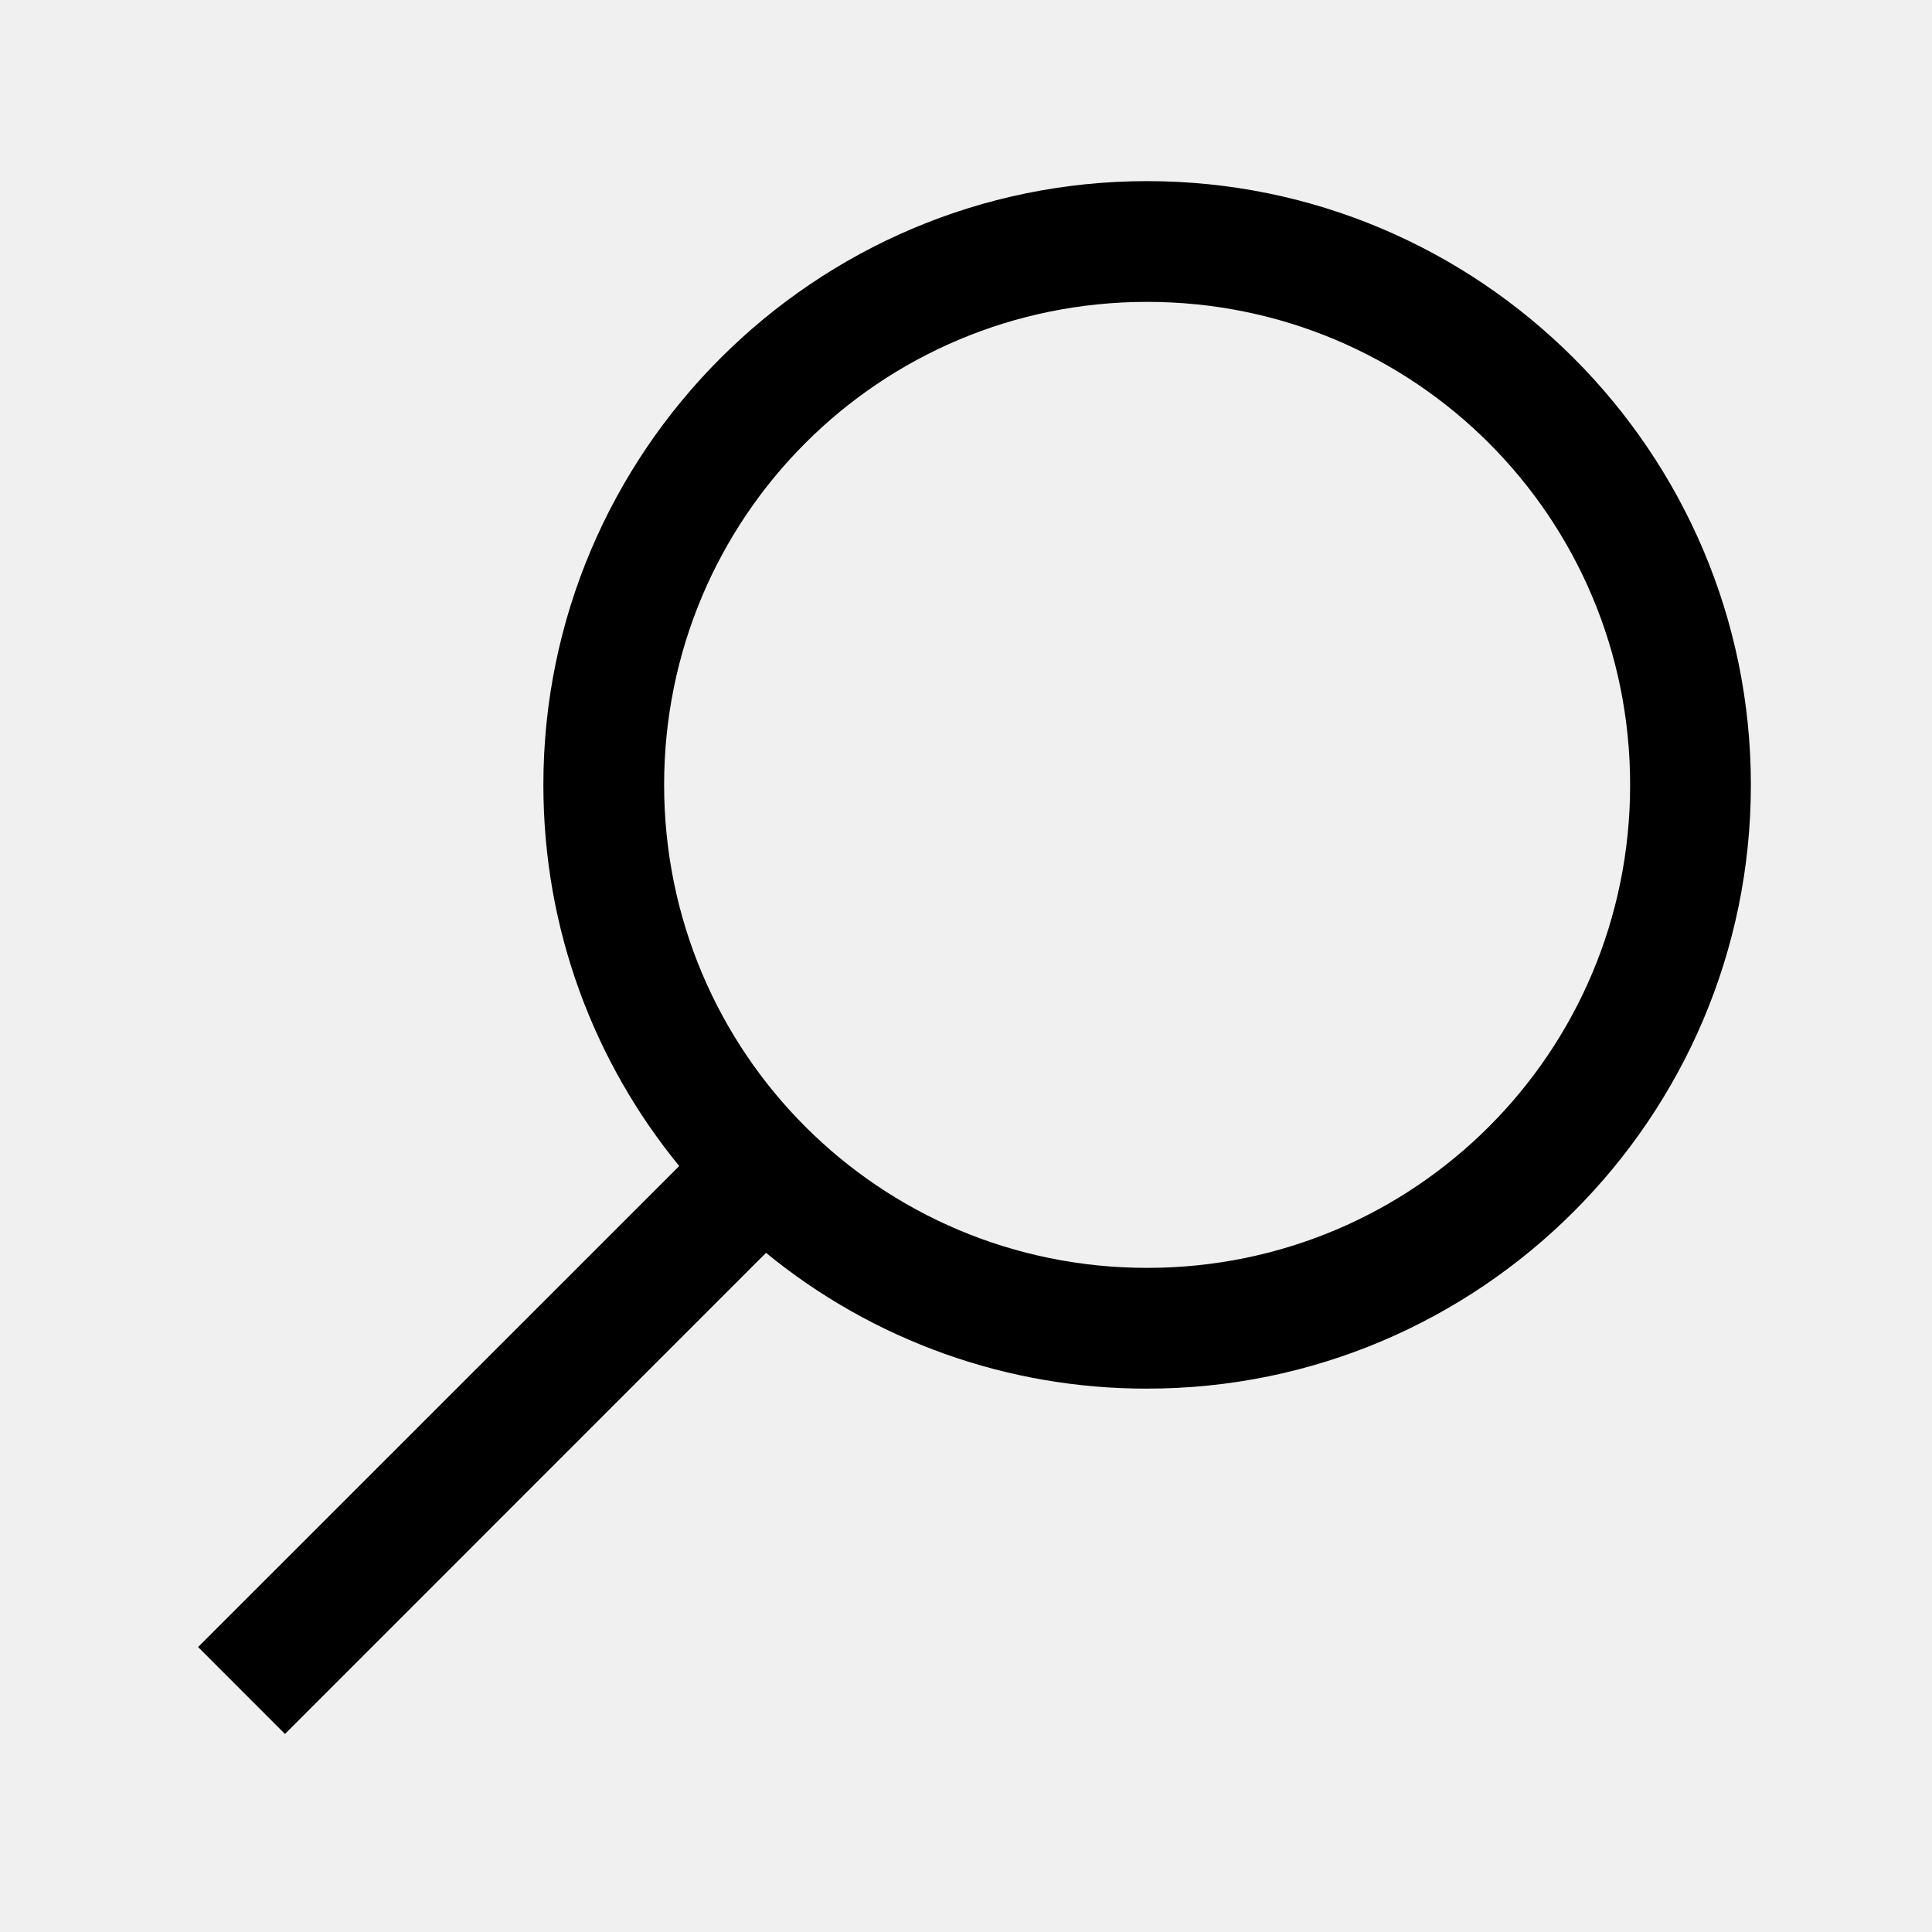
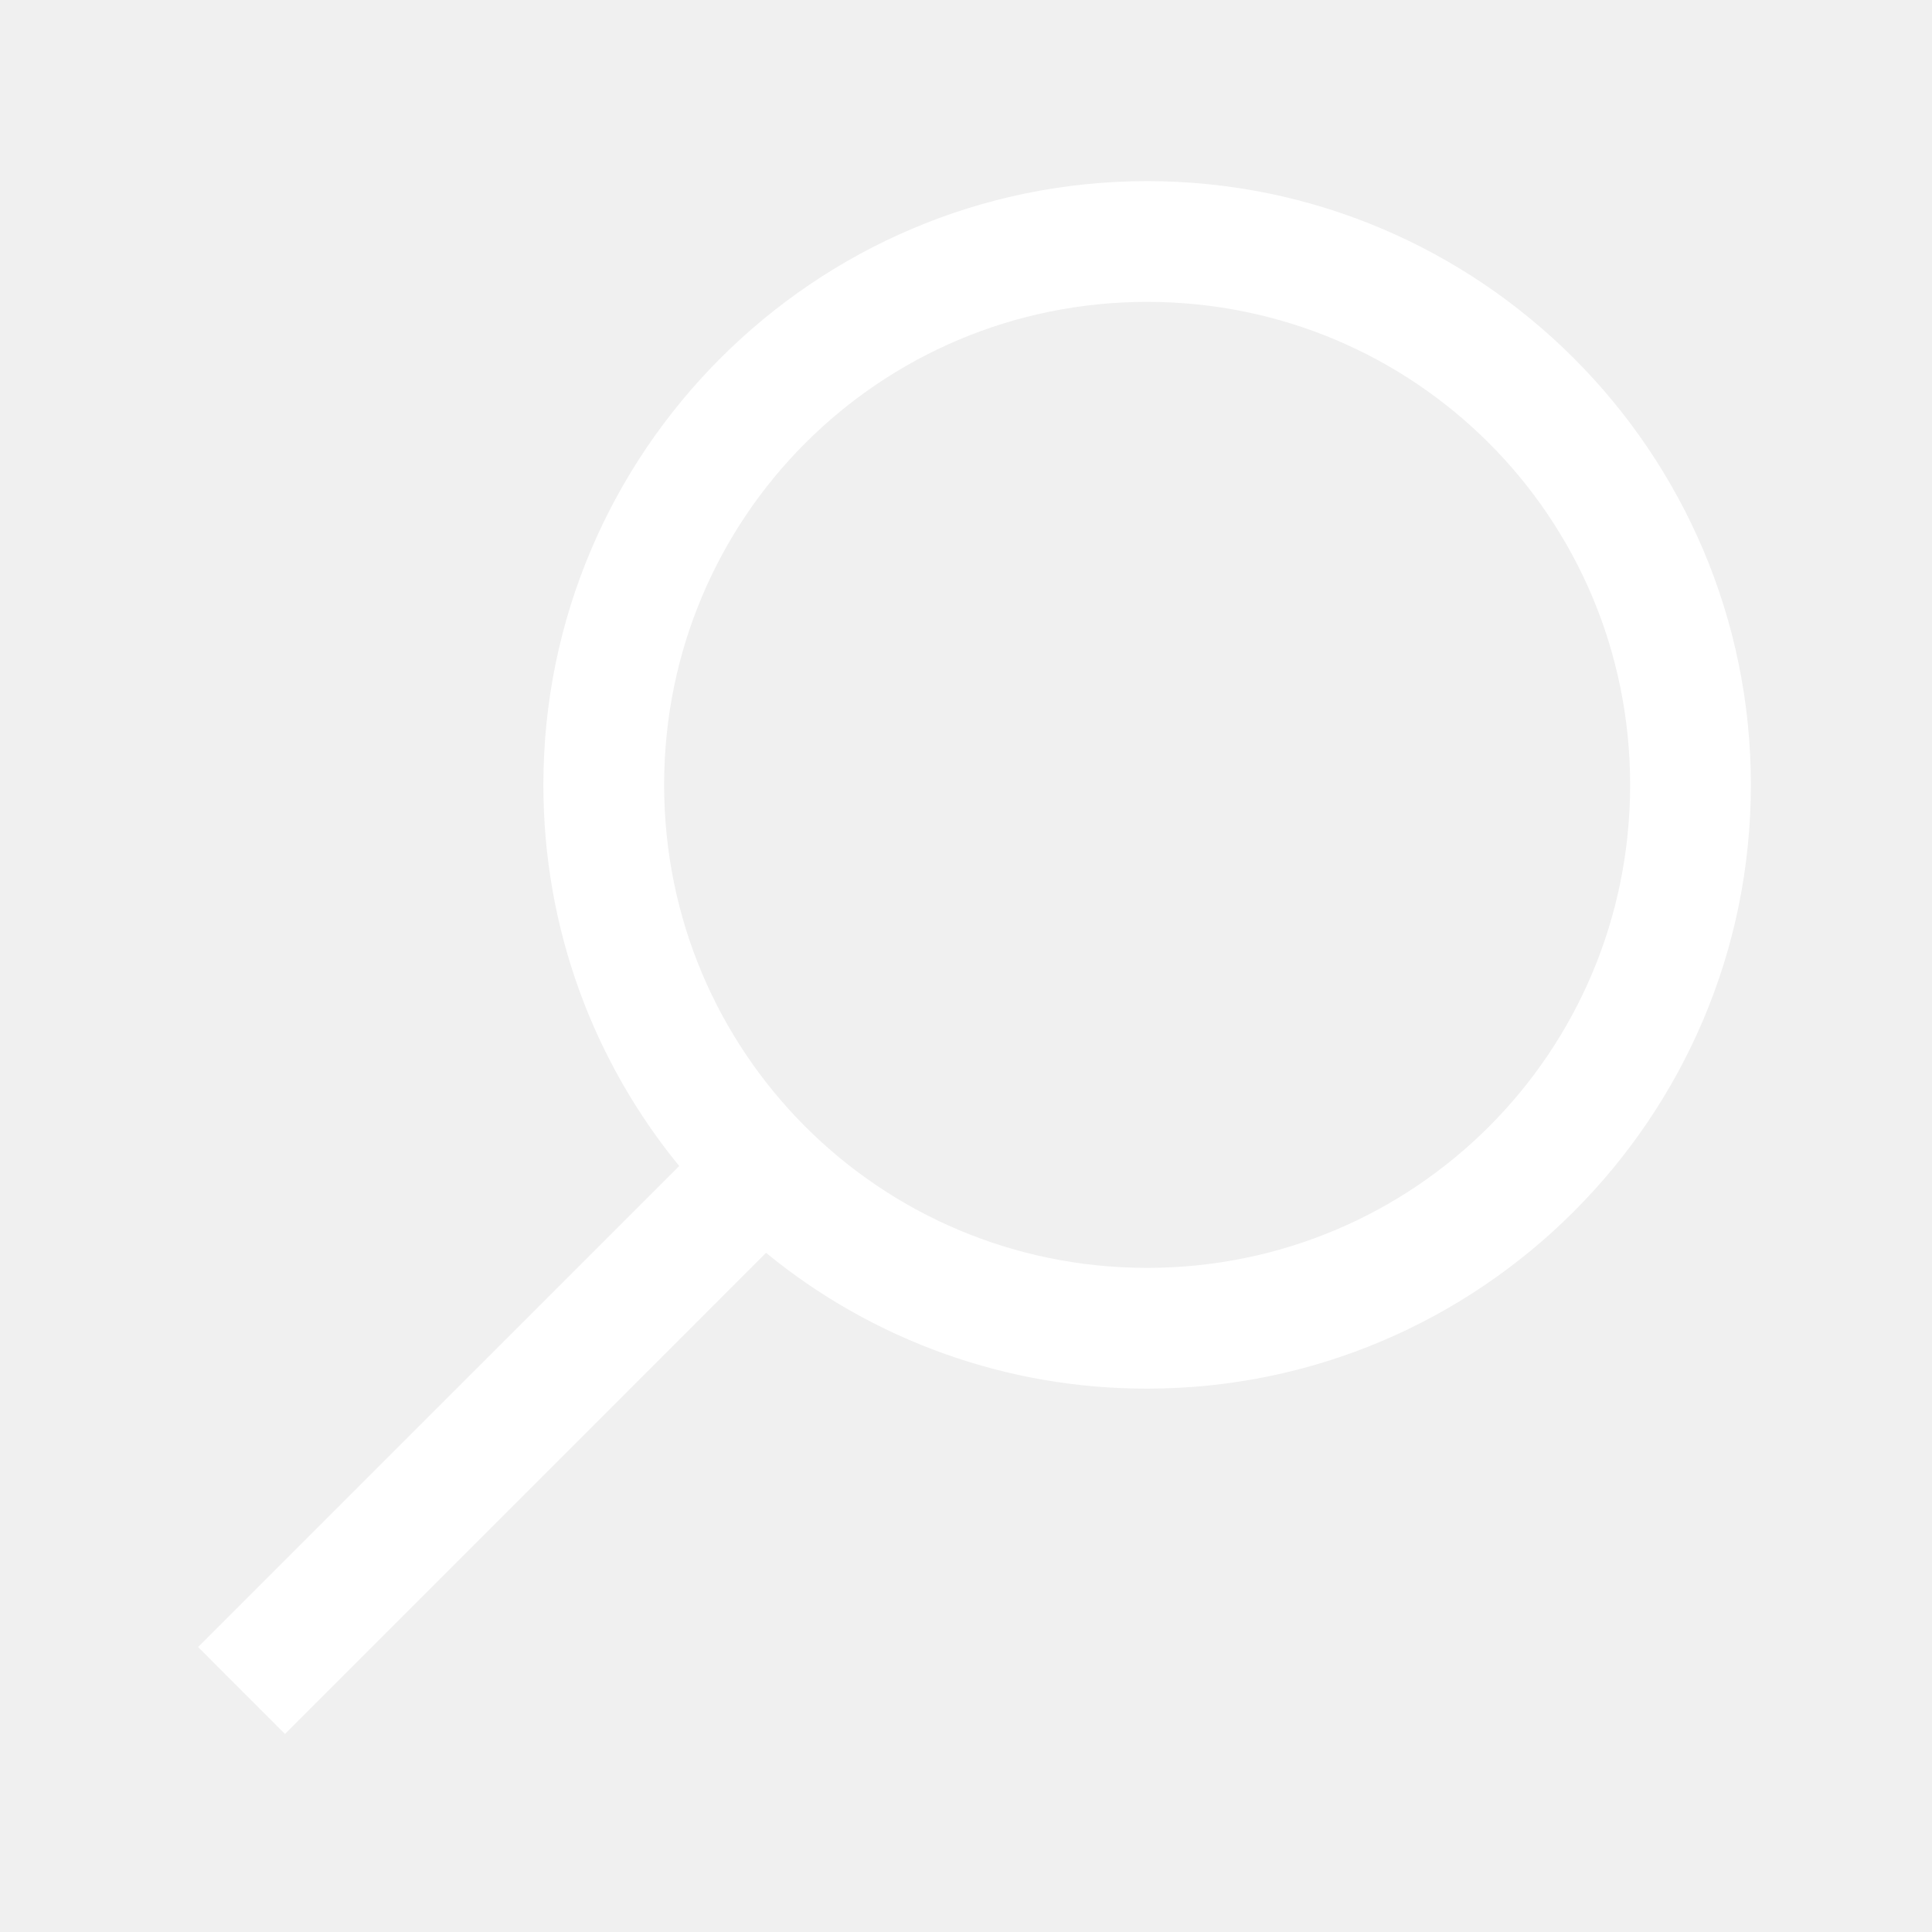
<svg xmlns="http://www.w3.org/2000/svg" width="512" height="512" viewBox="0 0 32 32">
-   <path fill="#000000" d="M19 3C13.488 3 9 7.488 9 13c0 2.395.84 4.59 2.25 6.313L3.281 27.28l1.439 1.44l7.968-7.969A9.922 9.922 0 0 0 19 23c5.512 0 10-4.488 10-10S24.512 3 19 3zm0 2c4.43 0 8 3.57 8 8s-3.57 8-8 8s-8-3.57-8-8s3.57-8 8-8z" />
+   <path fill="#ffffff" d="M19 3C13.488 3 9 7.488 9 13c0 2.395.84 4.59 2.25 6.313L3.281 27.28l1.439 1.44l7.968-7.969A9.922 9.922 0 0 0 19 23c5.512 0 10-4.488 10-10S24.512 3 19 3zm0 2c4.43 0 8 3.57 8 8s-3.57 8-8 8s-8-3.57-8-8s3.57-8 8-8z" />
</svg>
